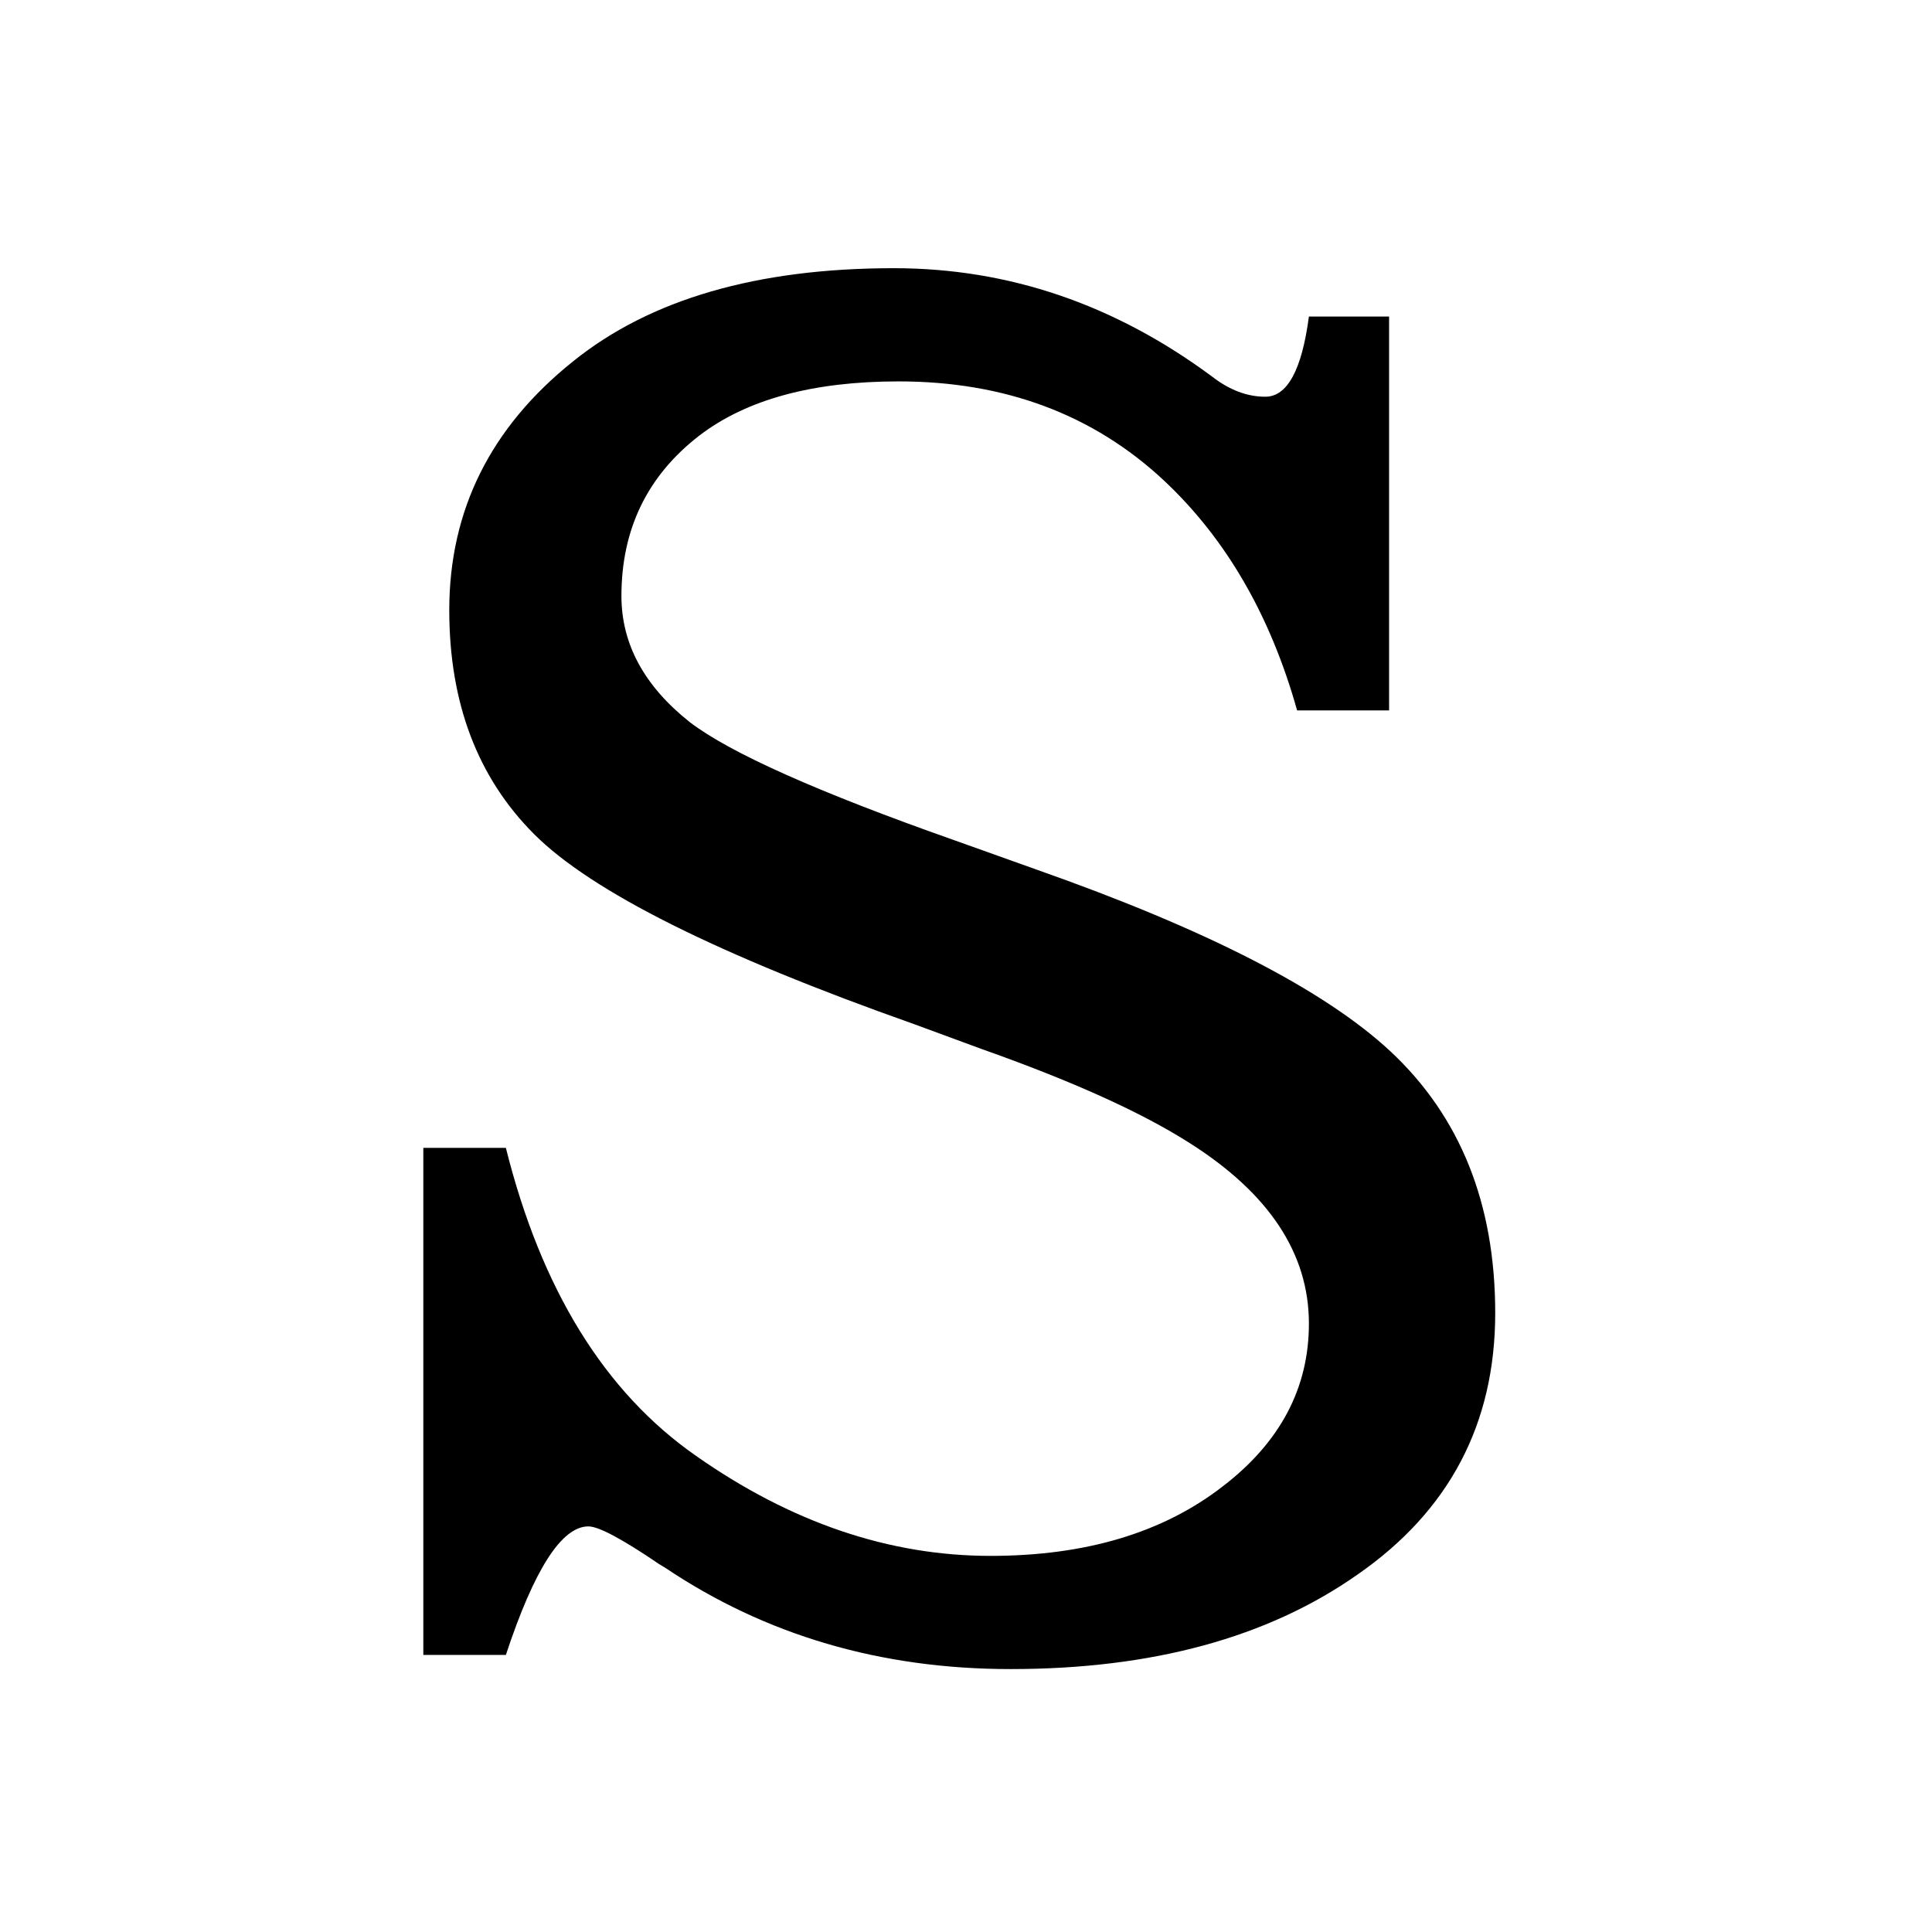
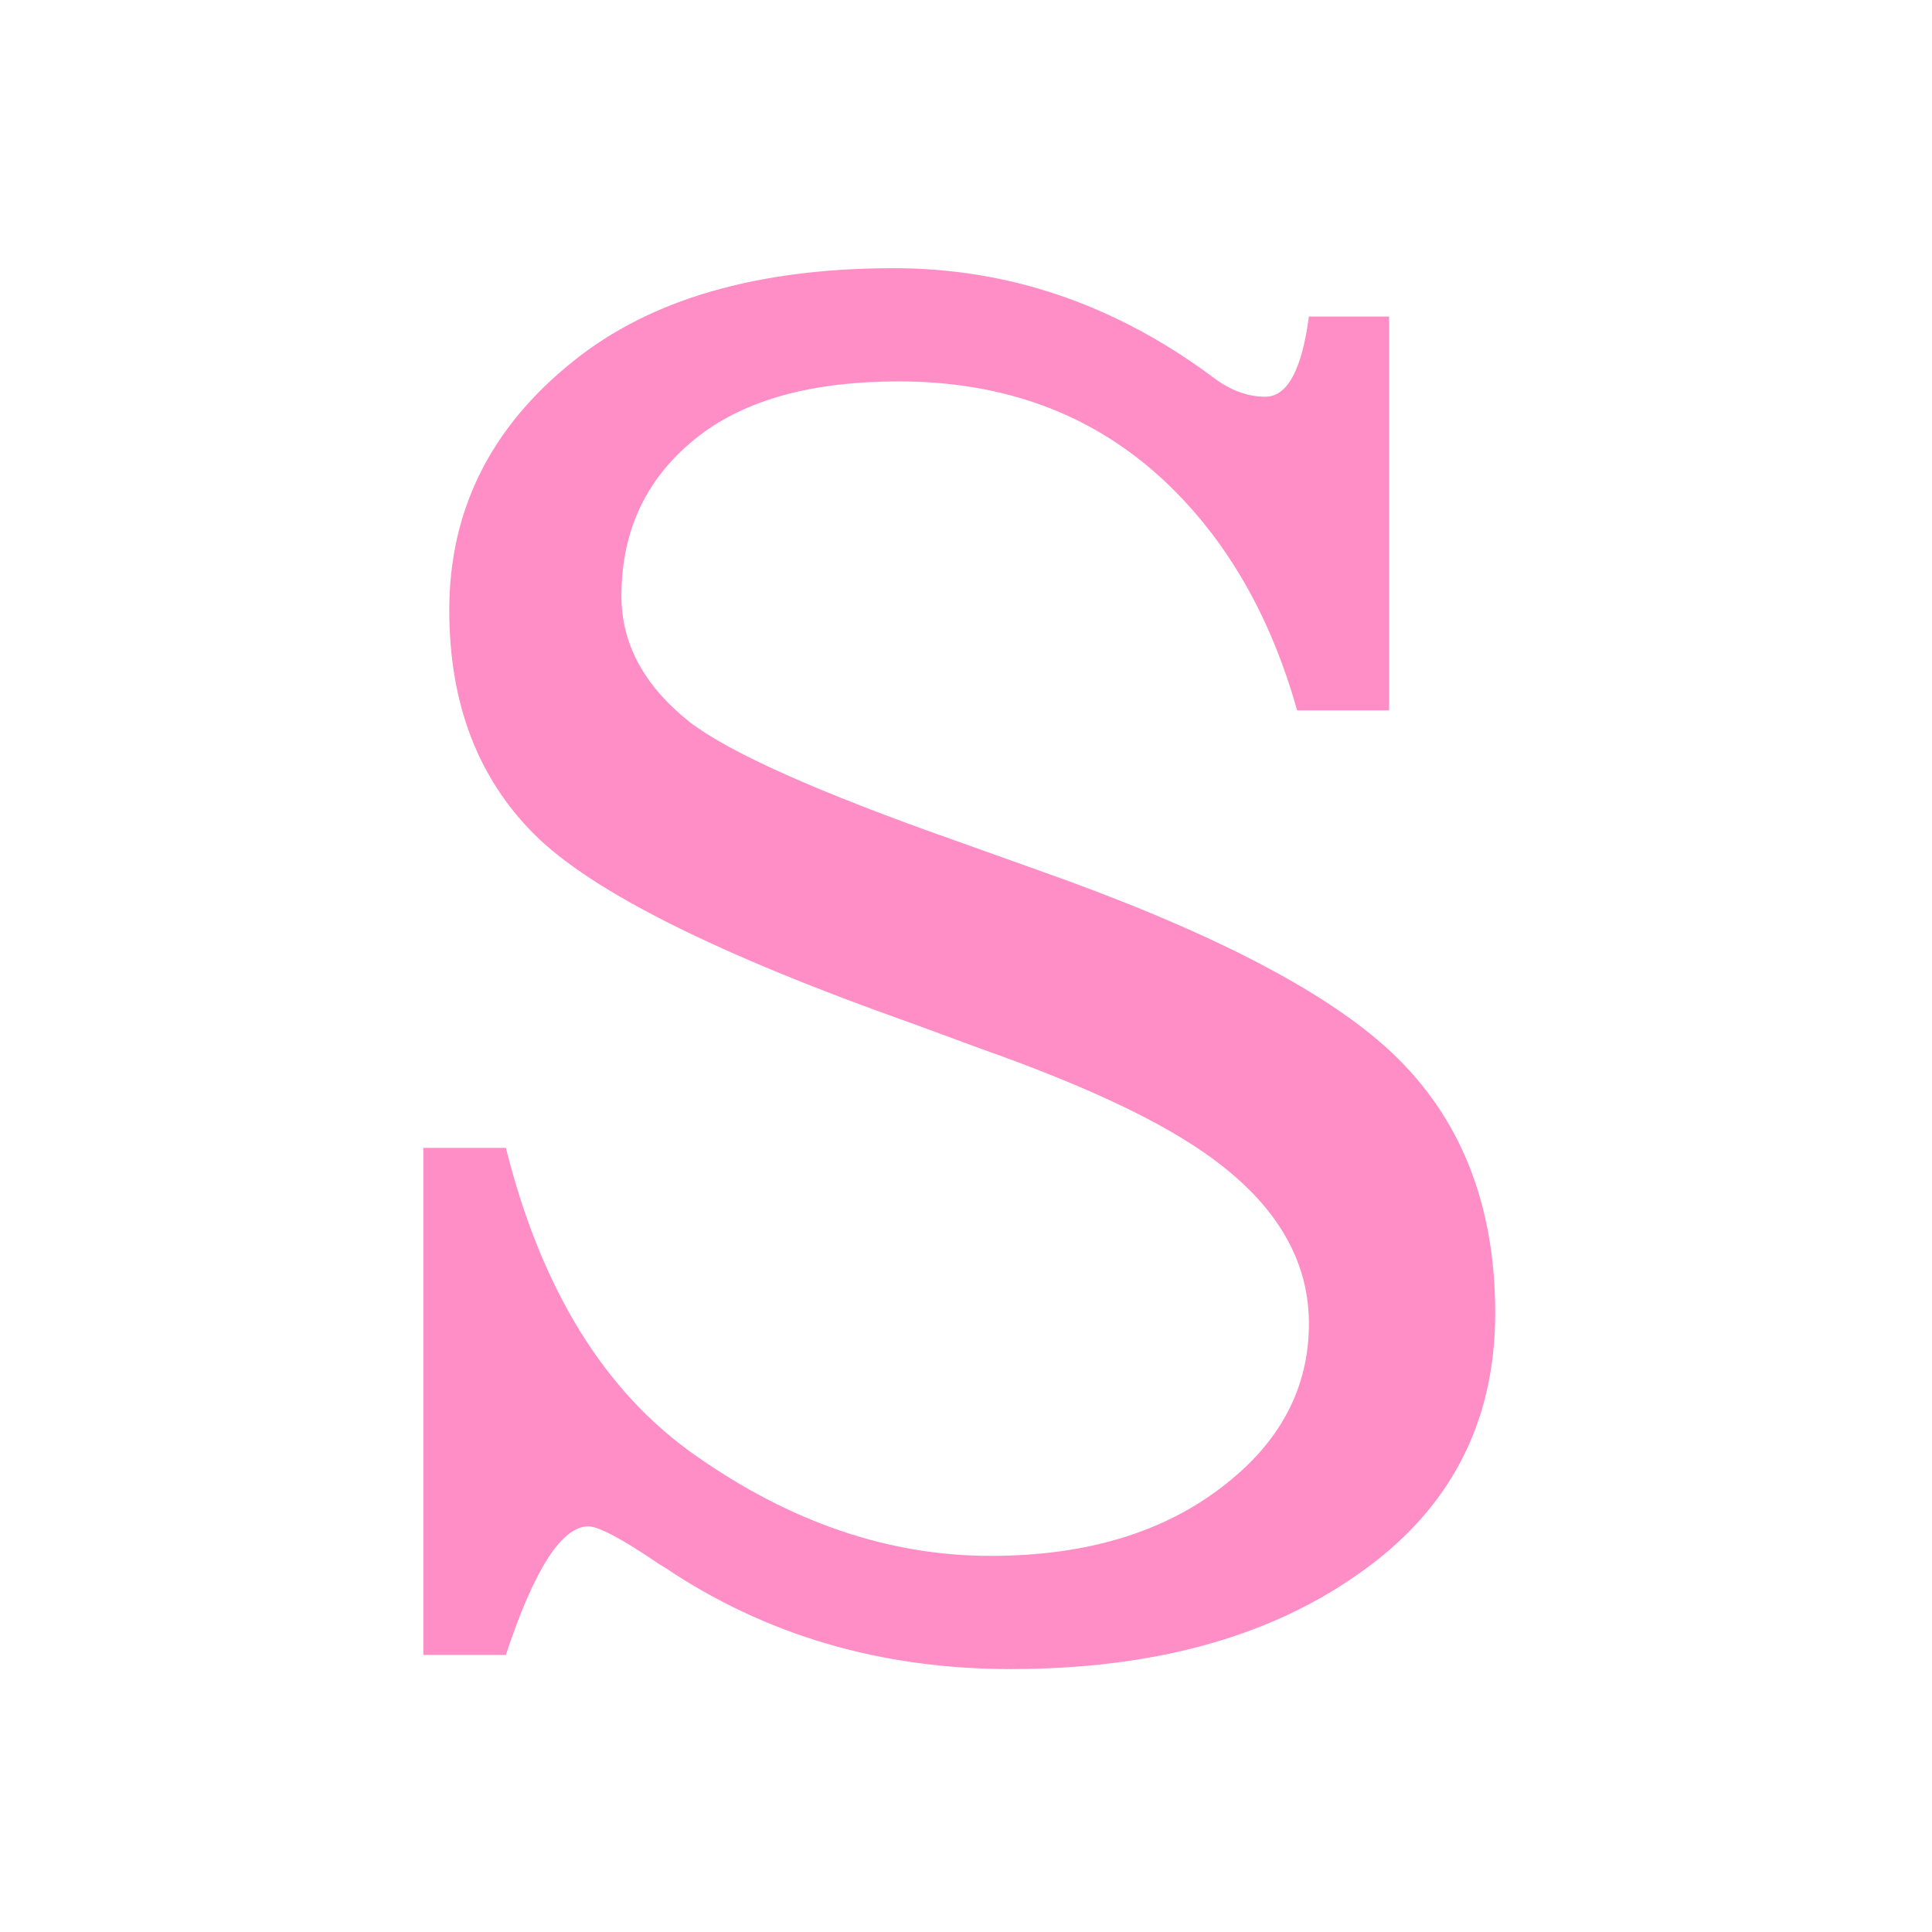
<svg xmlns="http://www.w3.org/2000/svg" width="180" height="180" viewBox="0 0 180 180">
-   <path id="s" fill="#000000" fill-rule="evenodd" stroke="none" d="M 39.44 106.945 L 47.131 106.945 C 50.427 120.128 56.323 129.686 64.819 135.619 C 73.681 141.845 82.836 144.958 92.285 144.958 C 101.147 144.958 108.361 142.797 113.928 138.476 C 119.274 134.374 121.948 129.32 121.948 123.314 C 121.948 116.796 118.249 111.193 110.852 106.505 C 106.384 103.649 99.902 100.719 91.406 97.716 L 85.144 95.409 C 66.906 88.964 55.114 83.068 49.768 77.721 C 44.494 72.448 41.857 65.49 41.857 56.847 C 41.857 47.545 45.703 39.818 53.393 33.666 C 60.571 27.88 70.532 24.987 83.276 24.987 C 93.969 24.987 103.857 28.356 112.939 35.094 C 114.55 36.339 116.198 36.962 117.883 36.962 C 119.934 36.962 121.289 34.472 121.948 29.491 L 129.418 29.491 L 129.418 66.186 L 120.849 66.186 C 118.359 57.323 114.221 50.182 108.435 44.762 C 101.843 38.61 93.603 35.534 83.715 35.534 C 75.732 35.534 69.543 37.218 65.148 40.587 C 60.314 44.323 57.897 49.303 57.897 55.529 C 57.897 59.997 60.021 63.915 64.27 67.284 C 68.005 70.141 76.208 73.803 88.879 78.271 L 96.569 81.017 C 112.39 86.584 123.376 92.223 129.528 97.936 C 136.047 104.015 139.306 112.145 139.306 122.326 C 139.306 132.653 135.022 140.783 126.452 146.715 C 118.103 152.575 107.336 155.504 94.152 155.504 C 82.067 155.504 71.337 152.355 61.962 146.056 L 61.413 145.727 C 57.971 143.383 55.773 142.211 54.821 142.211 C 52.331 142.211 49.768 146.203 47.131 154.186 L 39.44 154.186 Z" />
+   <path id="s" fill="#ff8ec6" fill-rule="evenodd" stroke="none" d="M 39.44 106.945 L 47.131 106.945 C 50.427 120.128 56.323 129.686 64.819 135.619 C 73.681 141.845 82.836 144.958 92.285 144.958 C 101.147 144.958 108.361 142.797 113.928 138.476 C 119.274 134.374 121.948 129.32 121.948 123.314 C 121.948 116.796 118.249 111.193 110.852 106.505 C 106.384 103.649 99.902 100.719 91.406 97.716 L 85.144 95.409 C 66.906 88.964 55.114 83.068 49.768 77.721 C 44.494 72.448 41.857 65.49 41.857 56.847 C 41.857 47.545 45.703 39.818 53.393 33.666 C 60.571 27.88 70.532 24.987 83.276 24.987 C 93.969 24.987 103.857 28.356 112.939 35.094 C 114.55 36.339 116.198 36.962 117.883 36.962 C 119.934 36.962 121.289 34.472 121.948 29.491 L 129.418 29.491 L 129.418 66.186 L 120.849 66.186 C 118.359 57.323 114.221 50.182 108.435 44.762 C 101.843 38.61 93.603 35.534 83.715 35.534 C 75.732 35.534 69.543 37.218 65.148 40.587 C 60.314 44.323 57.897 49.303 57.897 55.529 C 57.897 59.997 60.021 63.915 64.27 67.284 C 68.005 70.141 76.208 73.803 88.879 78.271 L 96.569 81.017 C 112.39 86.584 123.376 92.223 129.528 97.936 C 136.047 104.015 139.306 112.145 139.306 122.326 C 139.306 132.653 135.022 140.783 126.452 146.715 C 118.103 152.575 107.336 155.504 94.152 155.504 C 82.067 155.504 71.337 152.355 61.962 146.056 L 61.413 145.727 C 57.971 143.383 55.773 142.211 54.821 142.211 C 52.331 142.211 49.768 146.203 47.131 154.186 L 39.44 154.186 Z" />
</svg>
